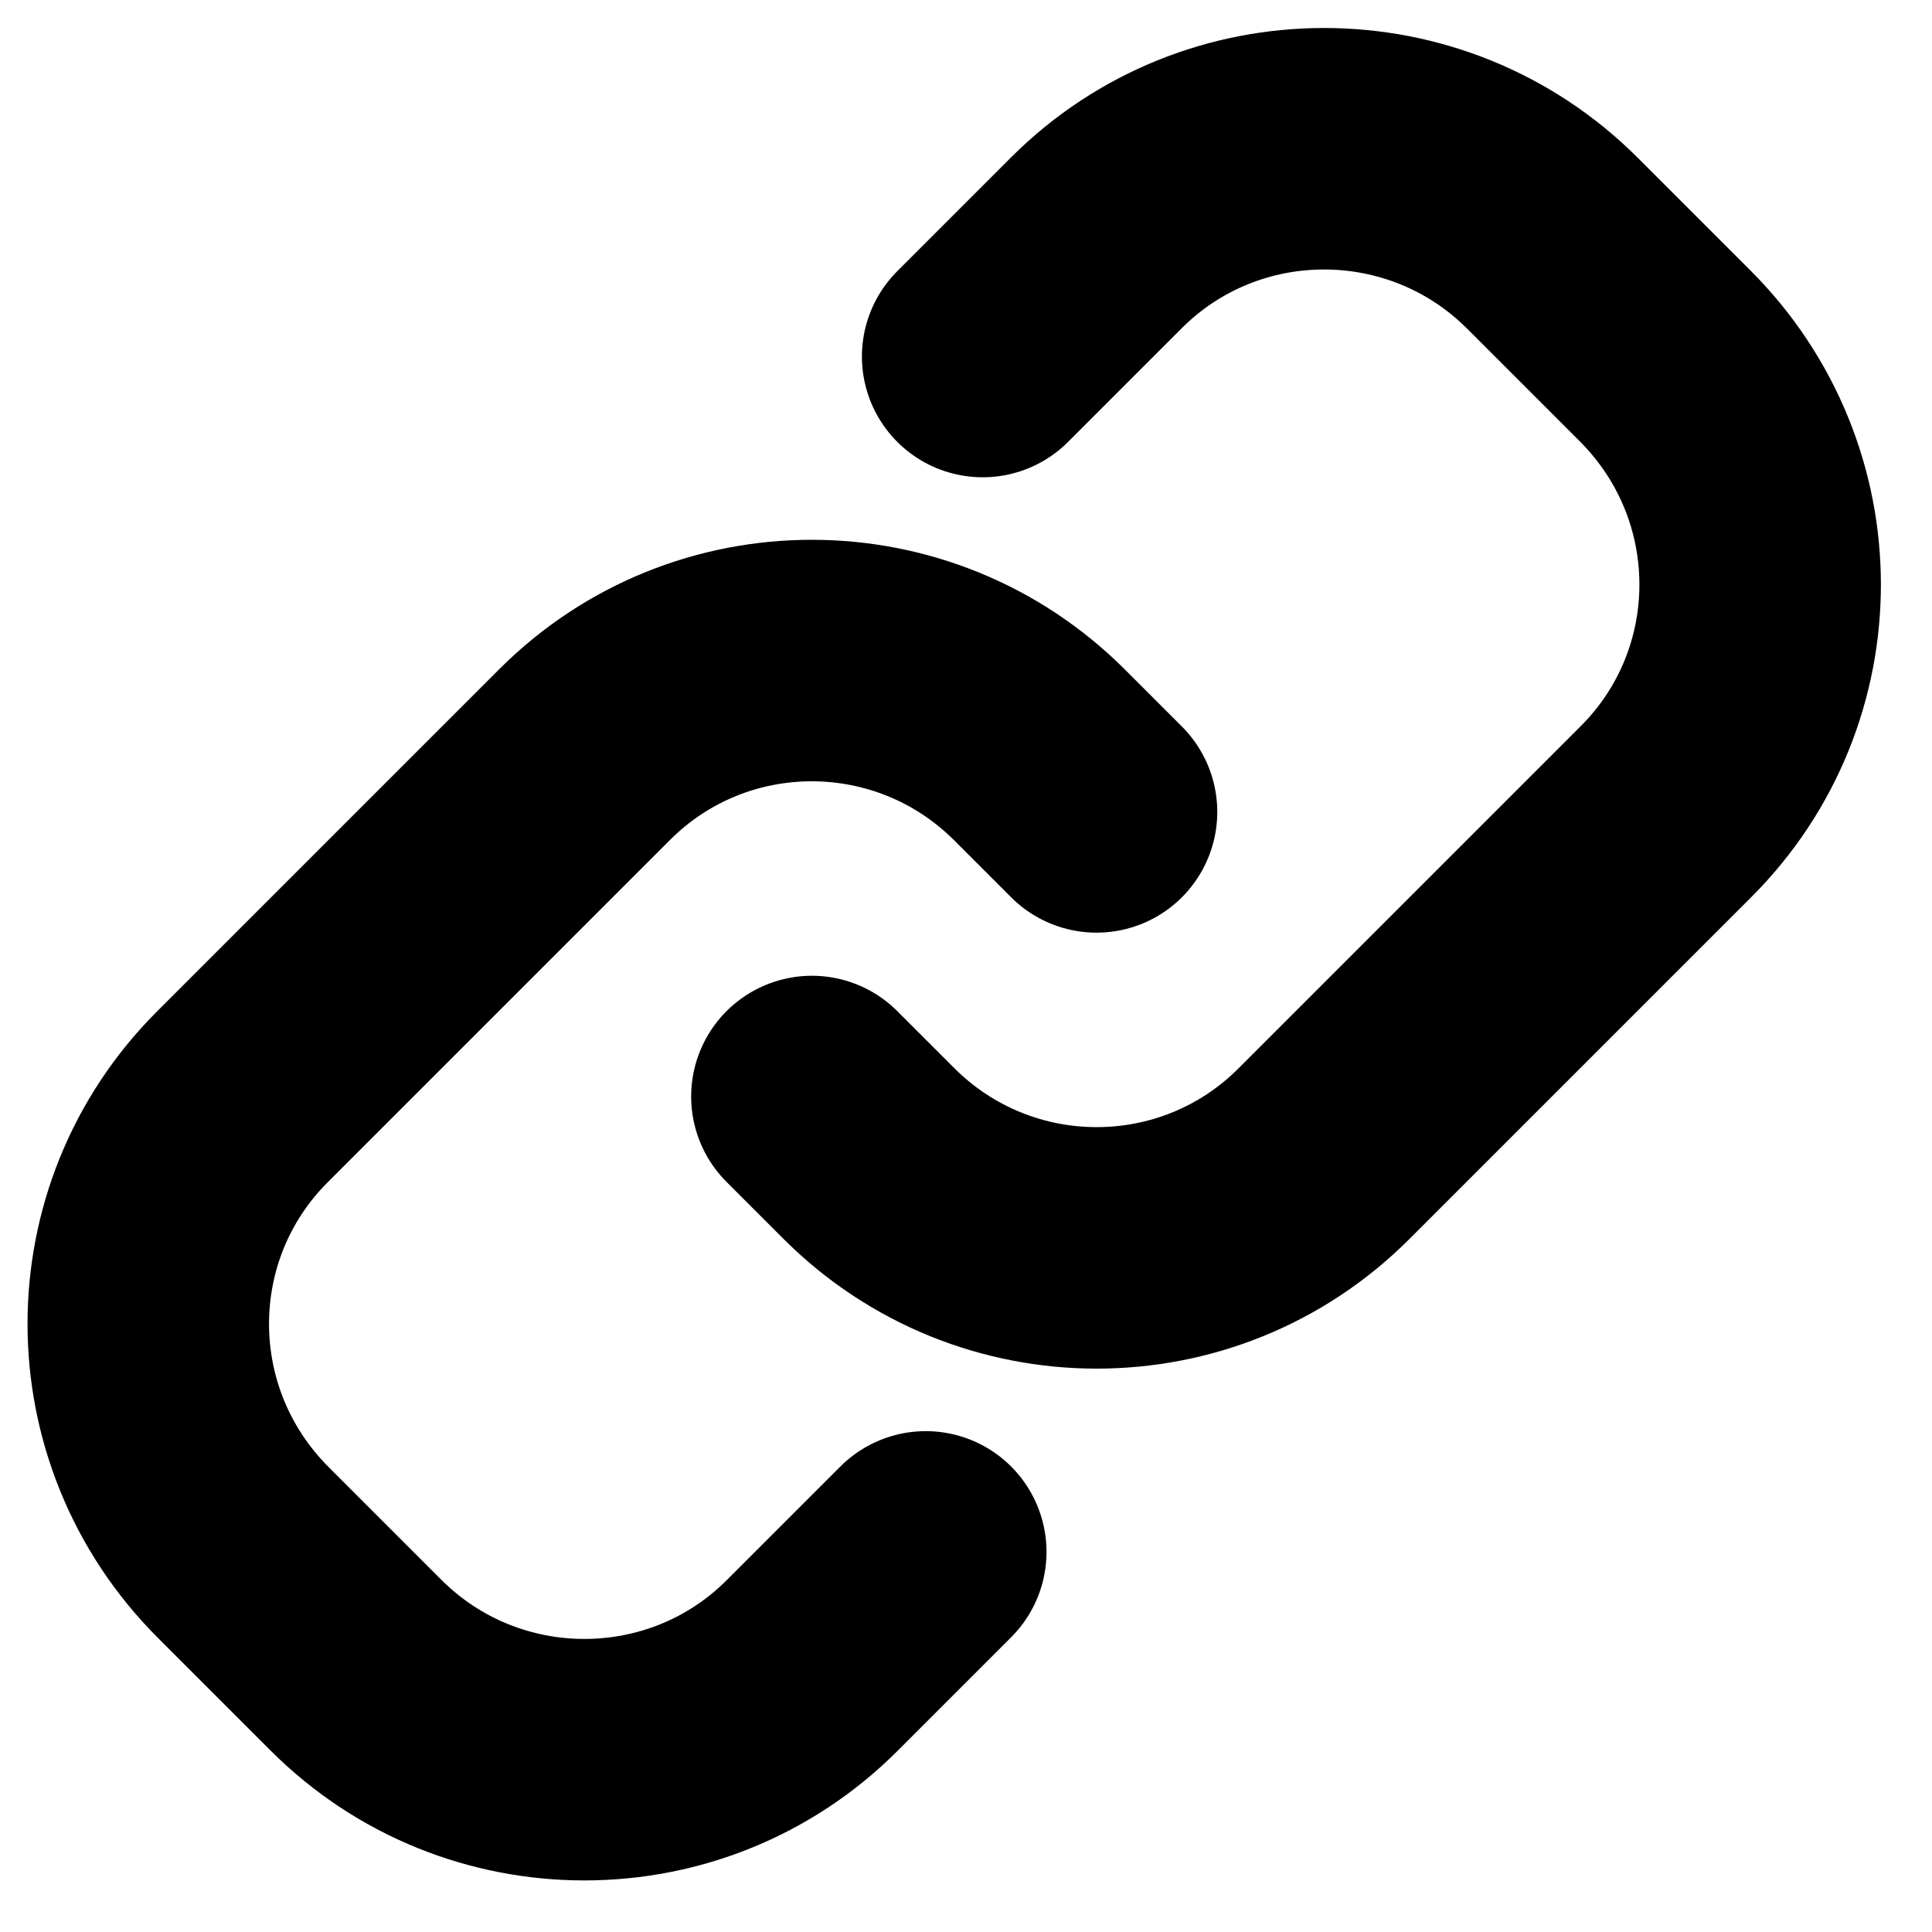
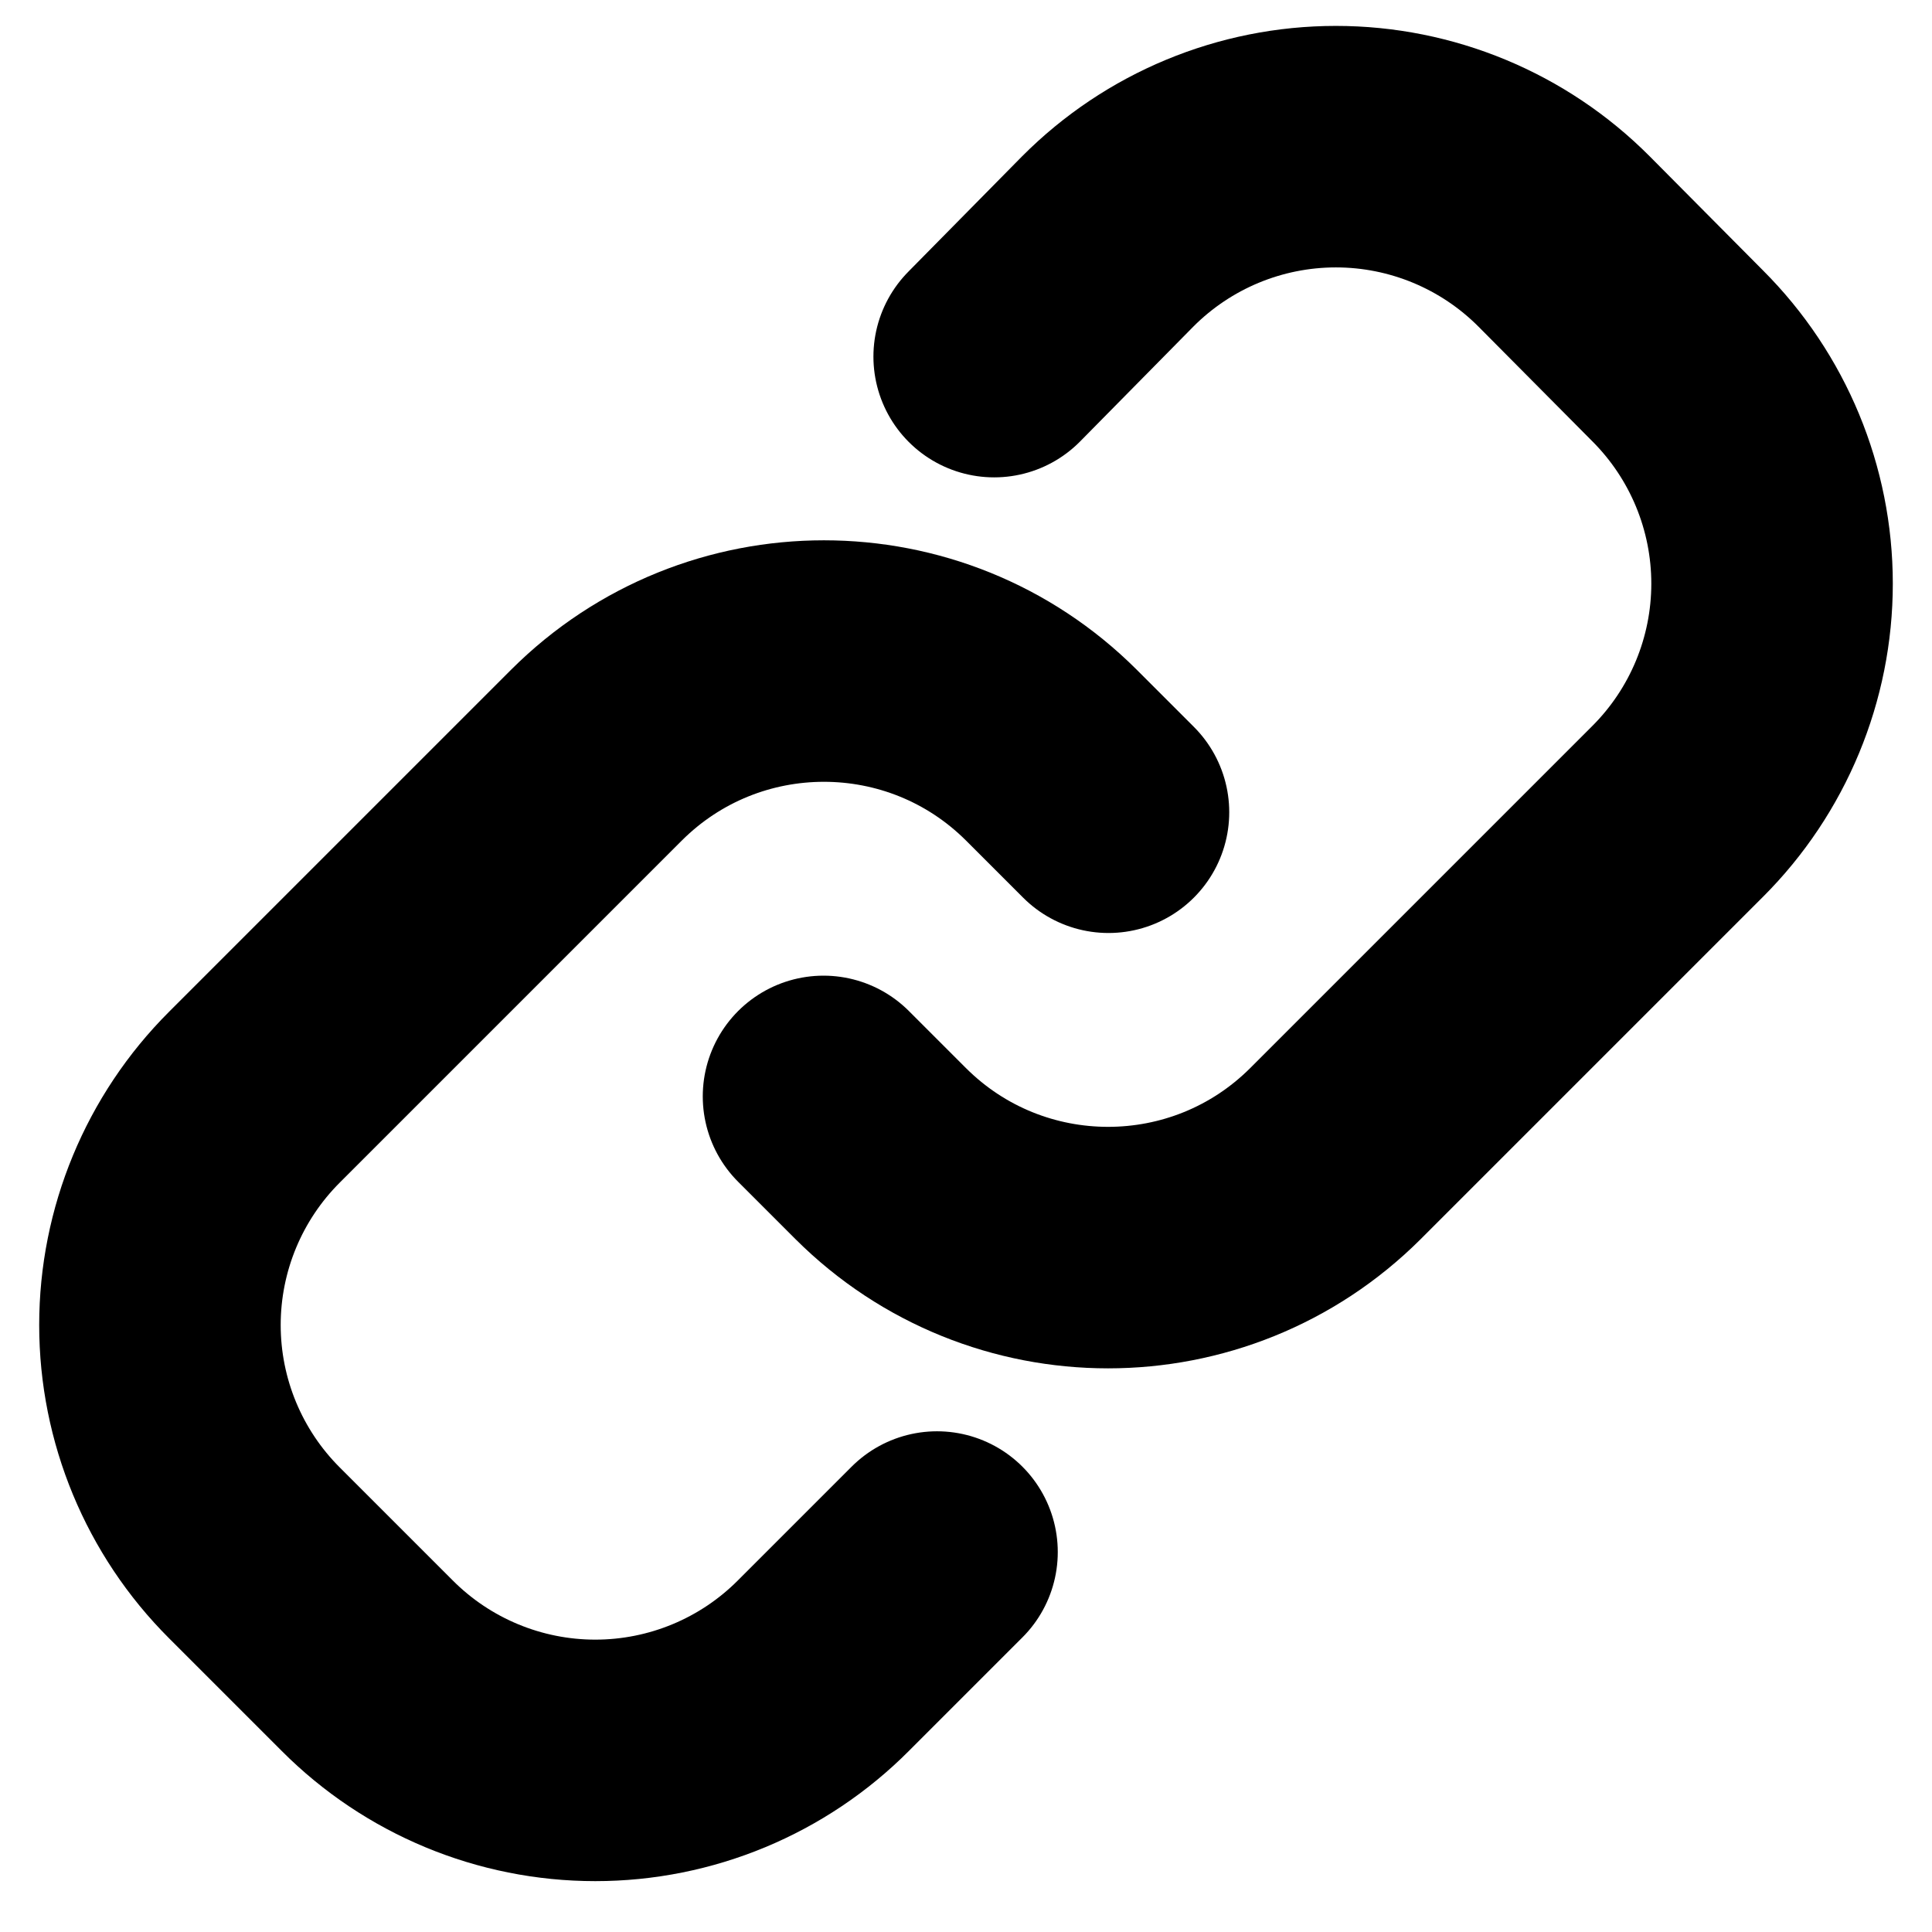
- <svg xmlns="http://www.w3.org/2000/svg" width="24px" height="24px" viewBox="0 0 24 24" version="1.1">
-   <defs />
-   <g id="Page-1" stroke="none" stroke-width="1" fill="none" fill-rule="evenodd">
-     <g id="link" stroke-linecap="round" stroke="currentColor" stroke-width="3">
-       <g id="link-rotate" transform="translate(11.14645, 11.85355) rotate(-45) translate(-11.14645, -11.85355) translate(-0.853553, 5.353553)">
-         <g id="link-segment" transform="translate(1, 2)">
-           <path d="M14,5 L14,4 C14,1.791 12.213,1.95399252e-14 10.007,1.95399252e-14 L3.993,1.95399252e-14 C1.788,1.95399252e-14 1.92640702e-14,1.788 1.92640702e-14,4.01 L1.92640702e-14,5.99 C1.92640702e-14,8.205 1.8,10 4.002,10 L6,10" id="Path-12" />
-         </g>
-         <g id="link-segment" transform="translate(16.5, 6.5) rotate(-180) translate(-16.5, -6.5) translate(9, 1)">
-           <path d="M14,5 L14,4 C14,1.791 12.213,4.08562073e-14 10.007,4.08562073e-14 L3.993,4.08562073e-14 C1.788,4.08562073e-14 -2.7585502e-16,1.788 -2.7585502e-16,4.01 L-2.7585502e-16,5.99 C-2.7585502e-16,8.205 1.8,10 4.002,10 L6,10" id="Path-12" />
-         </g>
-       </g>
-     </g>
+ <svg xmlns="http://www.w3.org/2000/svg" viewBox="0 0 24 24">
+   <g fill="none" stroke="currentColor" stroke-width="3" stroke-linecap="round">
+     <path d="M13.77,10.09l-0.71-.71a4,4,0,0,0-5.65,0L3.16,13.63a4,4,0,0,0,0,5.66l1.4,1.4a4,4,0,0,0,5.67,0l1.41-1.41" />
+     <path d="M10.23,13.62l0.71,0.71a4,4,0,0,0,5.65,0l4.25-4.25a4,4,0,0,0,0-5.66L19.43,3a4,4,0,0,0-5.67,0L12.35,4.43" />
  </g>
</svg>
